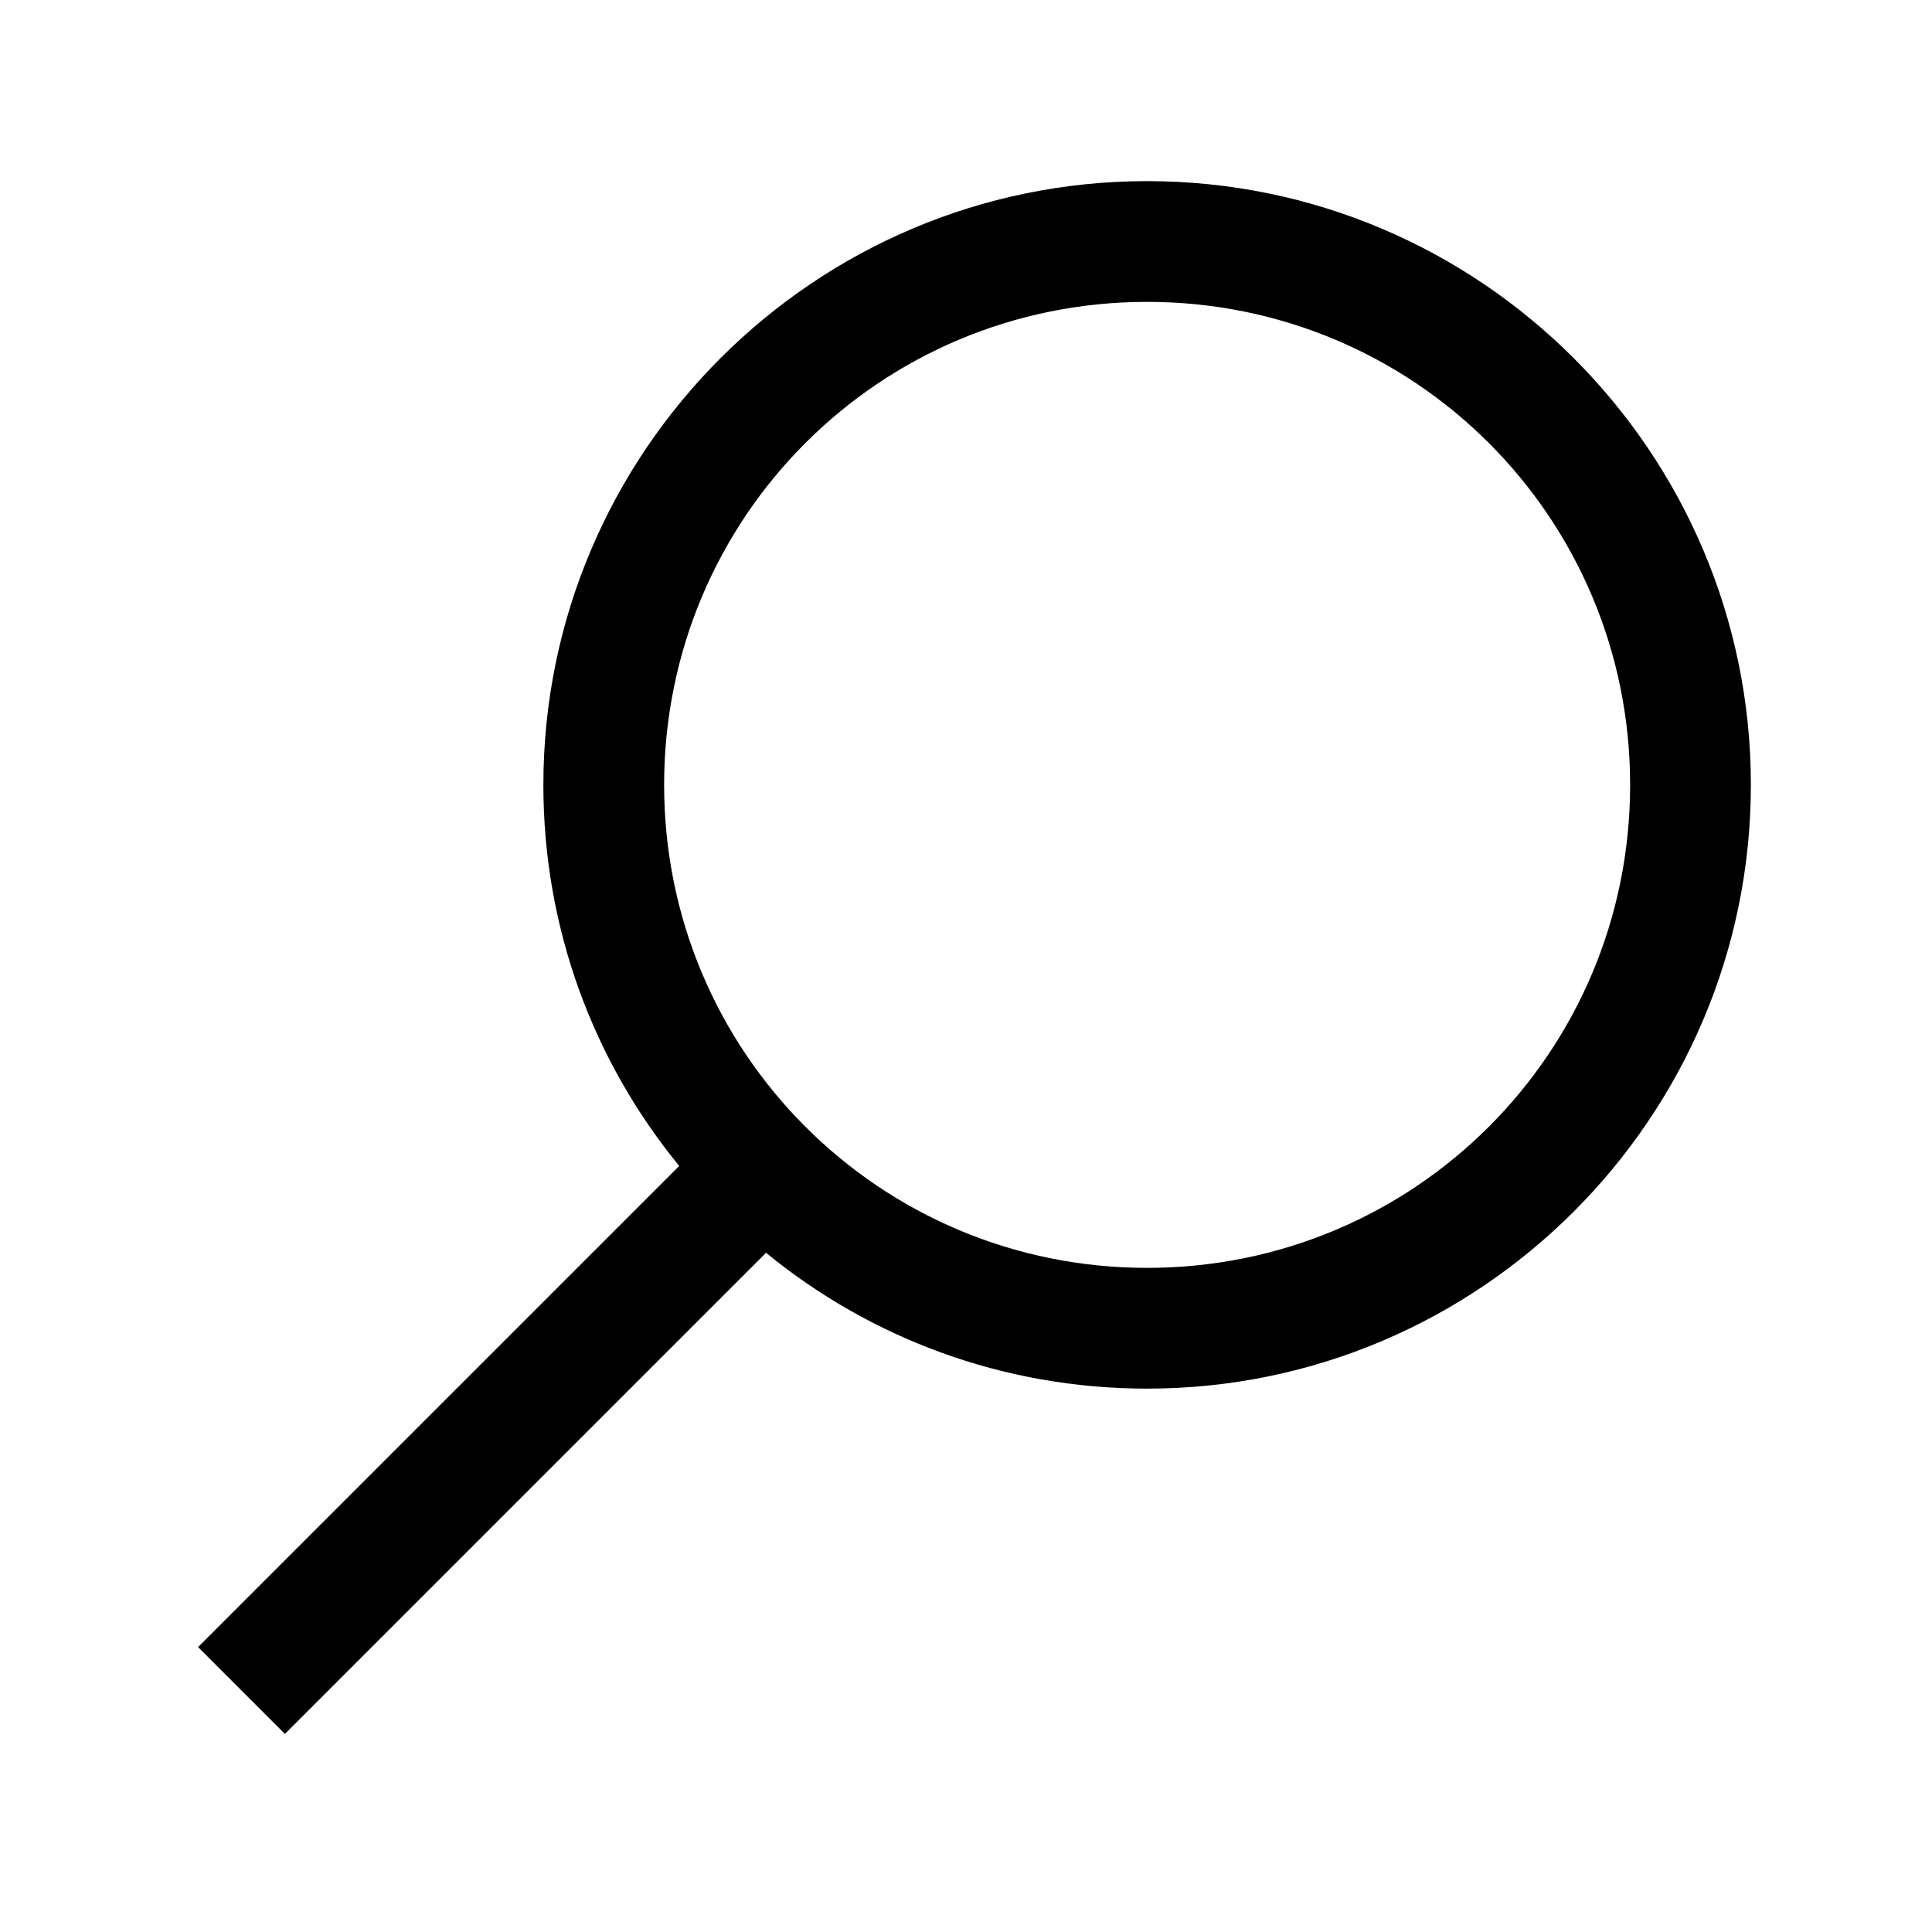
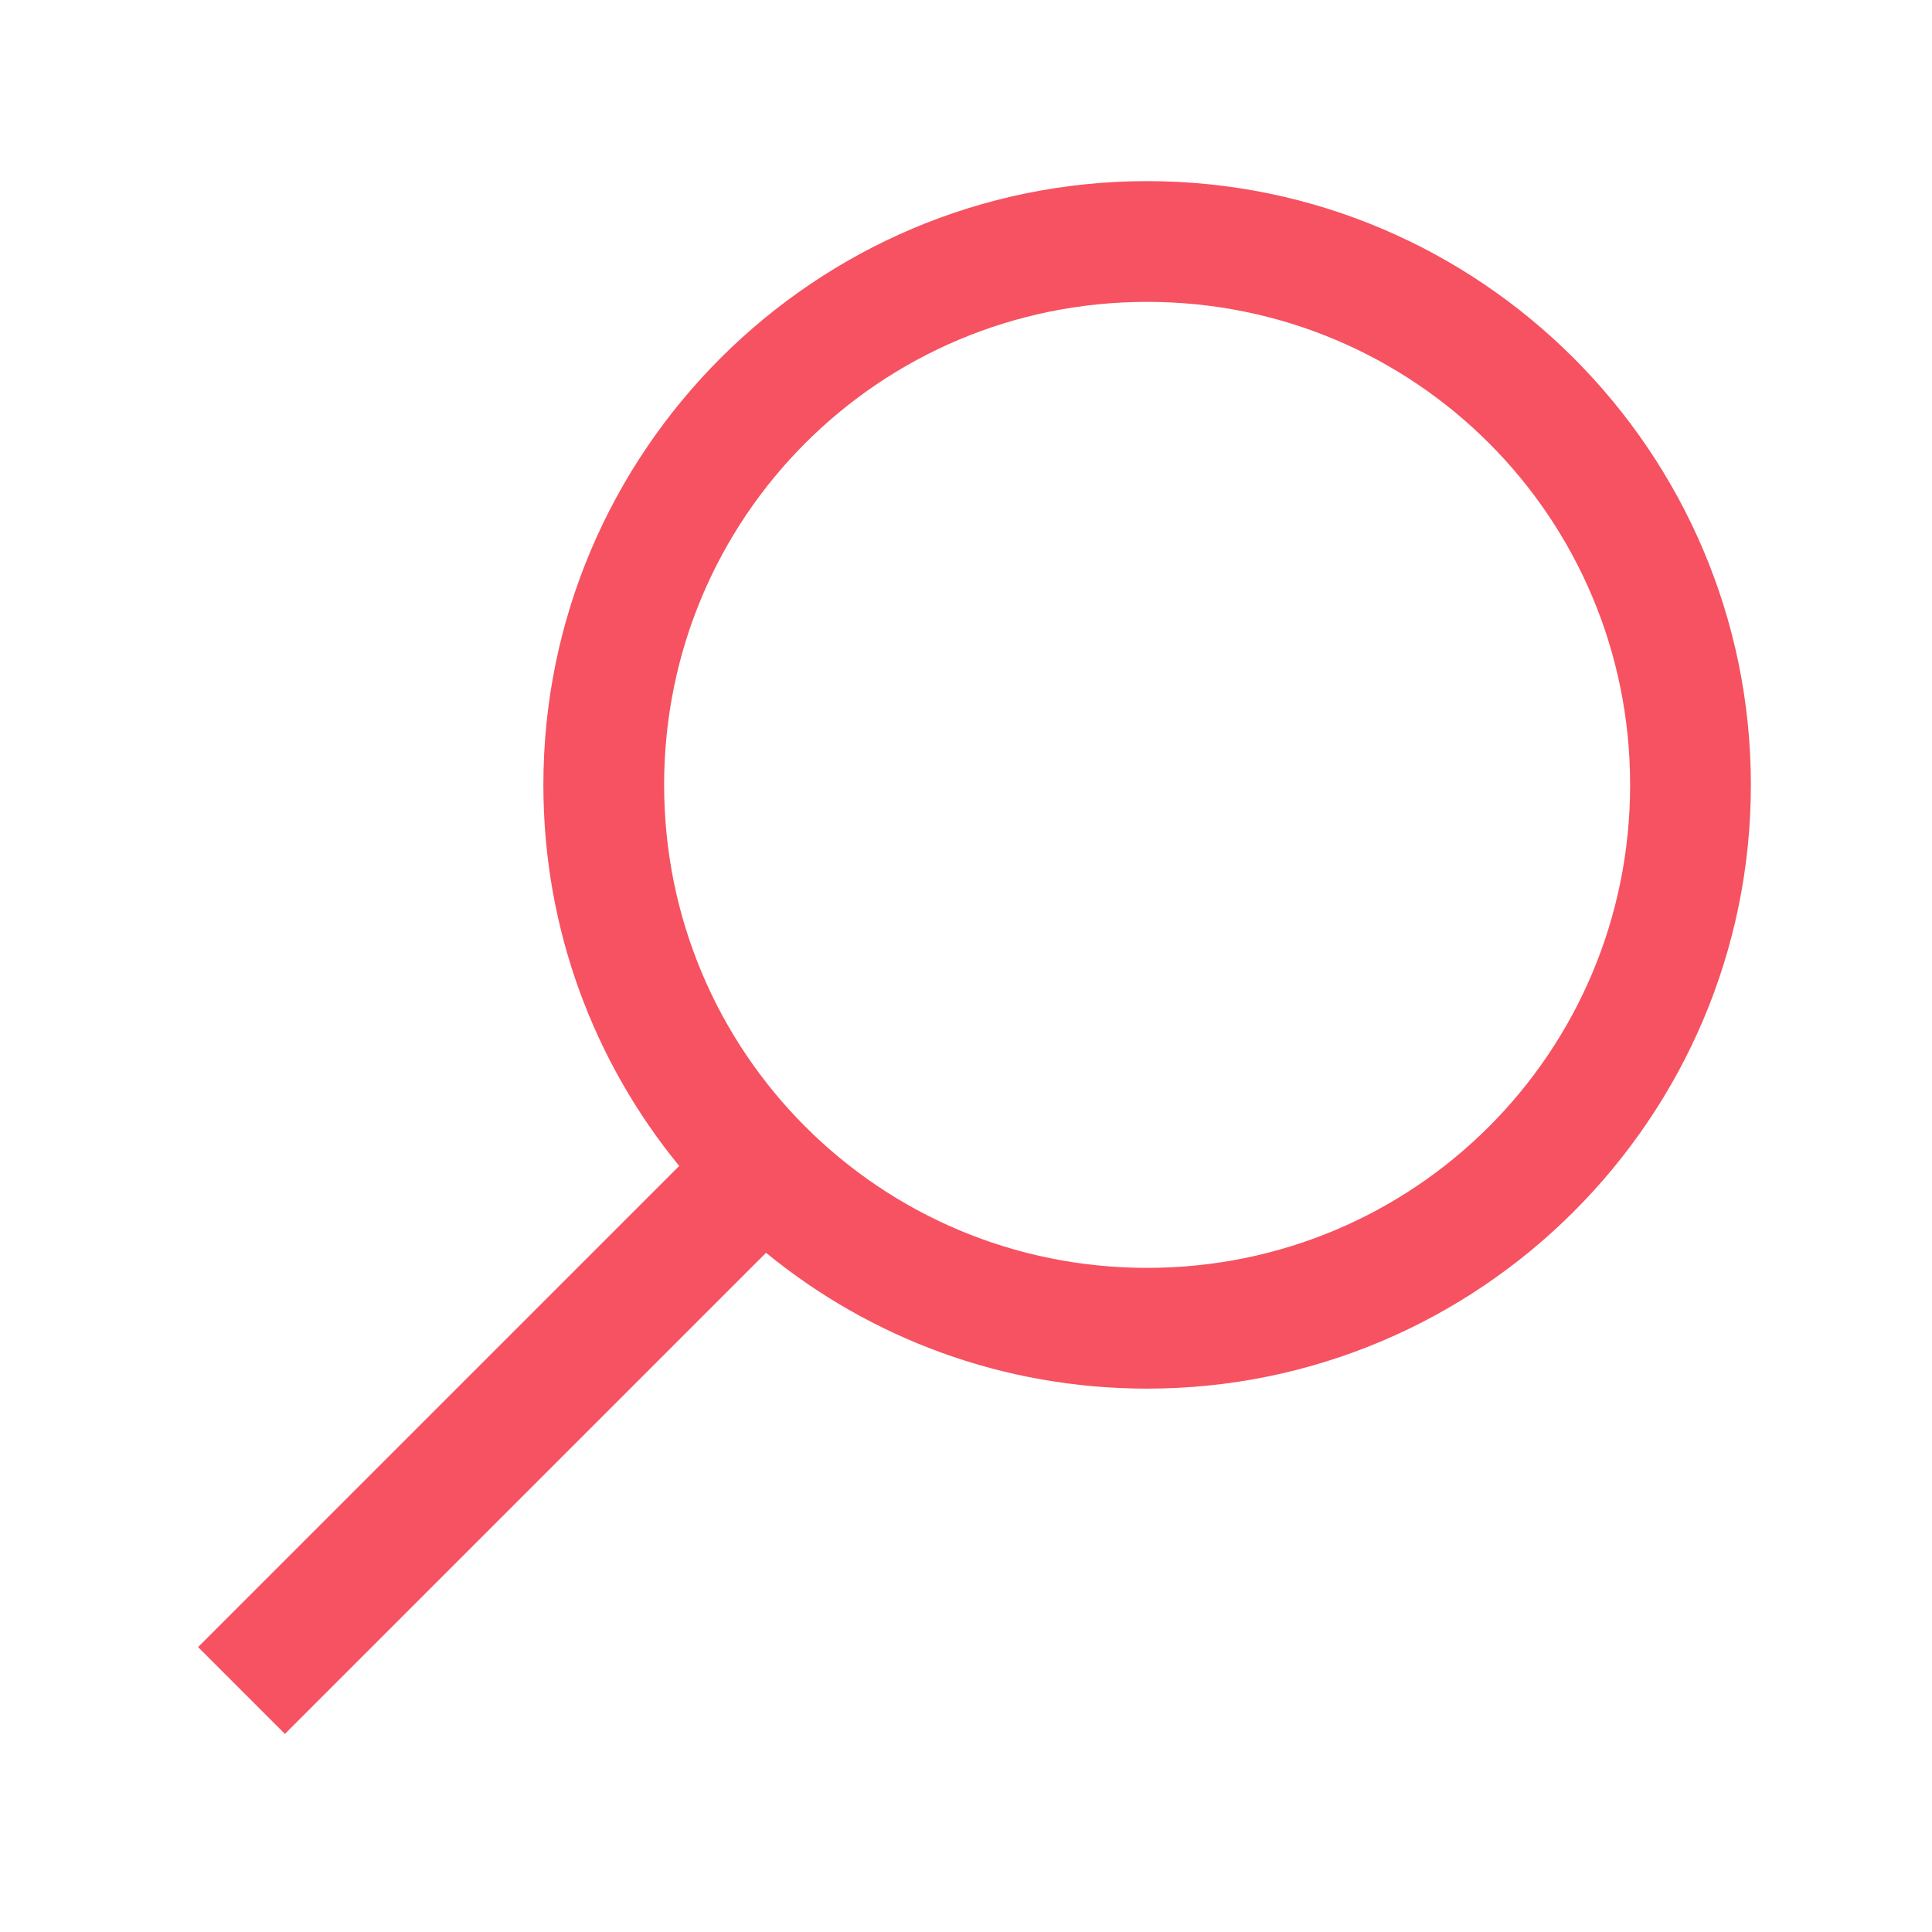
- <svg xmlns="http://www.w3.org/2000/svg" fill="#000000" viewBox="0 0 32 32" width="32px" height="32px">
+ <svg xmlns="http://www.w3.org/2000/svg" fill="#f65261" viewBox="0 0 32 32" width="32px" height="32px">
  <path d="M 19 3 C 13.488 3 9 7.488 9 13 C 9 15.395 9.84 17.59 11.25 19.312 L 3.281 27.281 L 4.719 28.719 L 12.688 20.75 C 14.41 22.16 16.605 23 19 23 C 24.512 23 29 18.512 29 13 C 29 7.488 24.512 3 19 3 Z M 19 5 C 23.43 5 27 8.57 27 13 C 27 17.43 23.43 21 19 21 C 14.57 21 11 17.43 11 13 C 11 8.57 14.57 5 19 5 Z" />
</svg>
